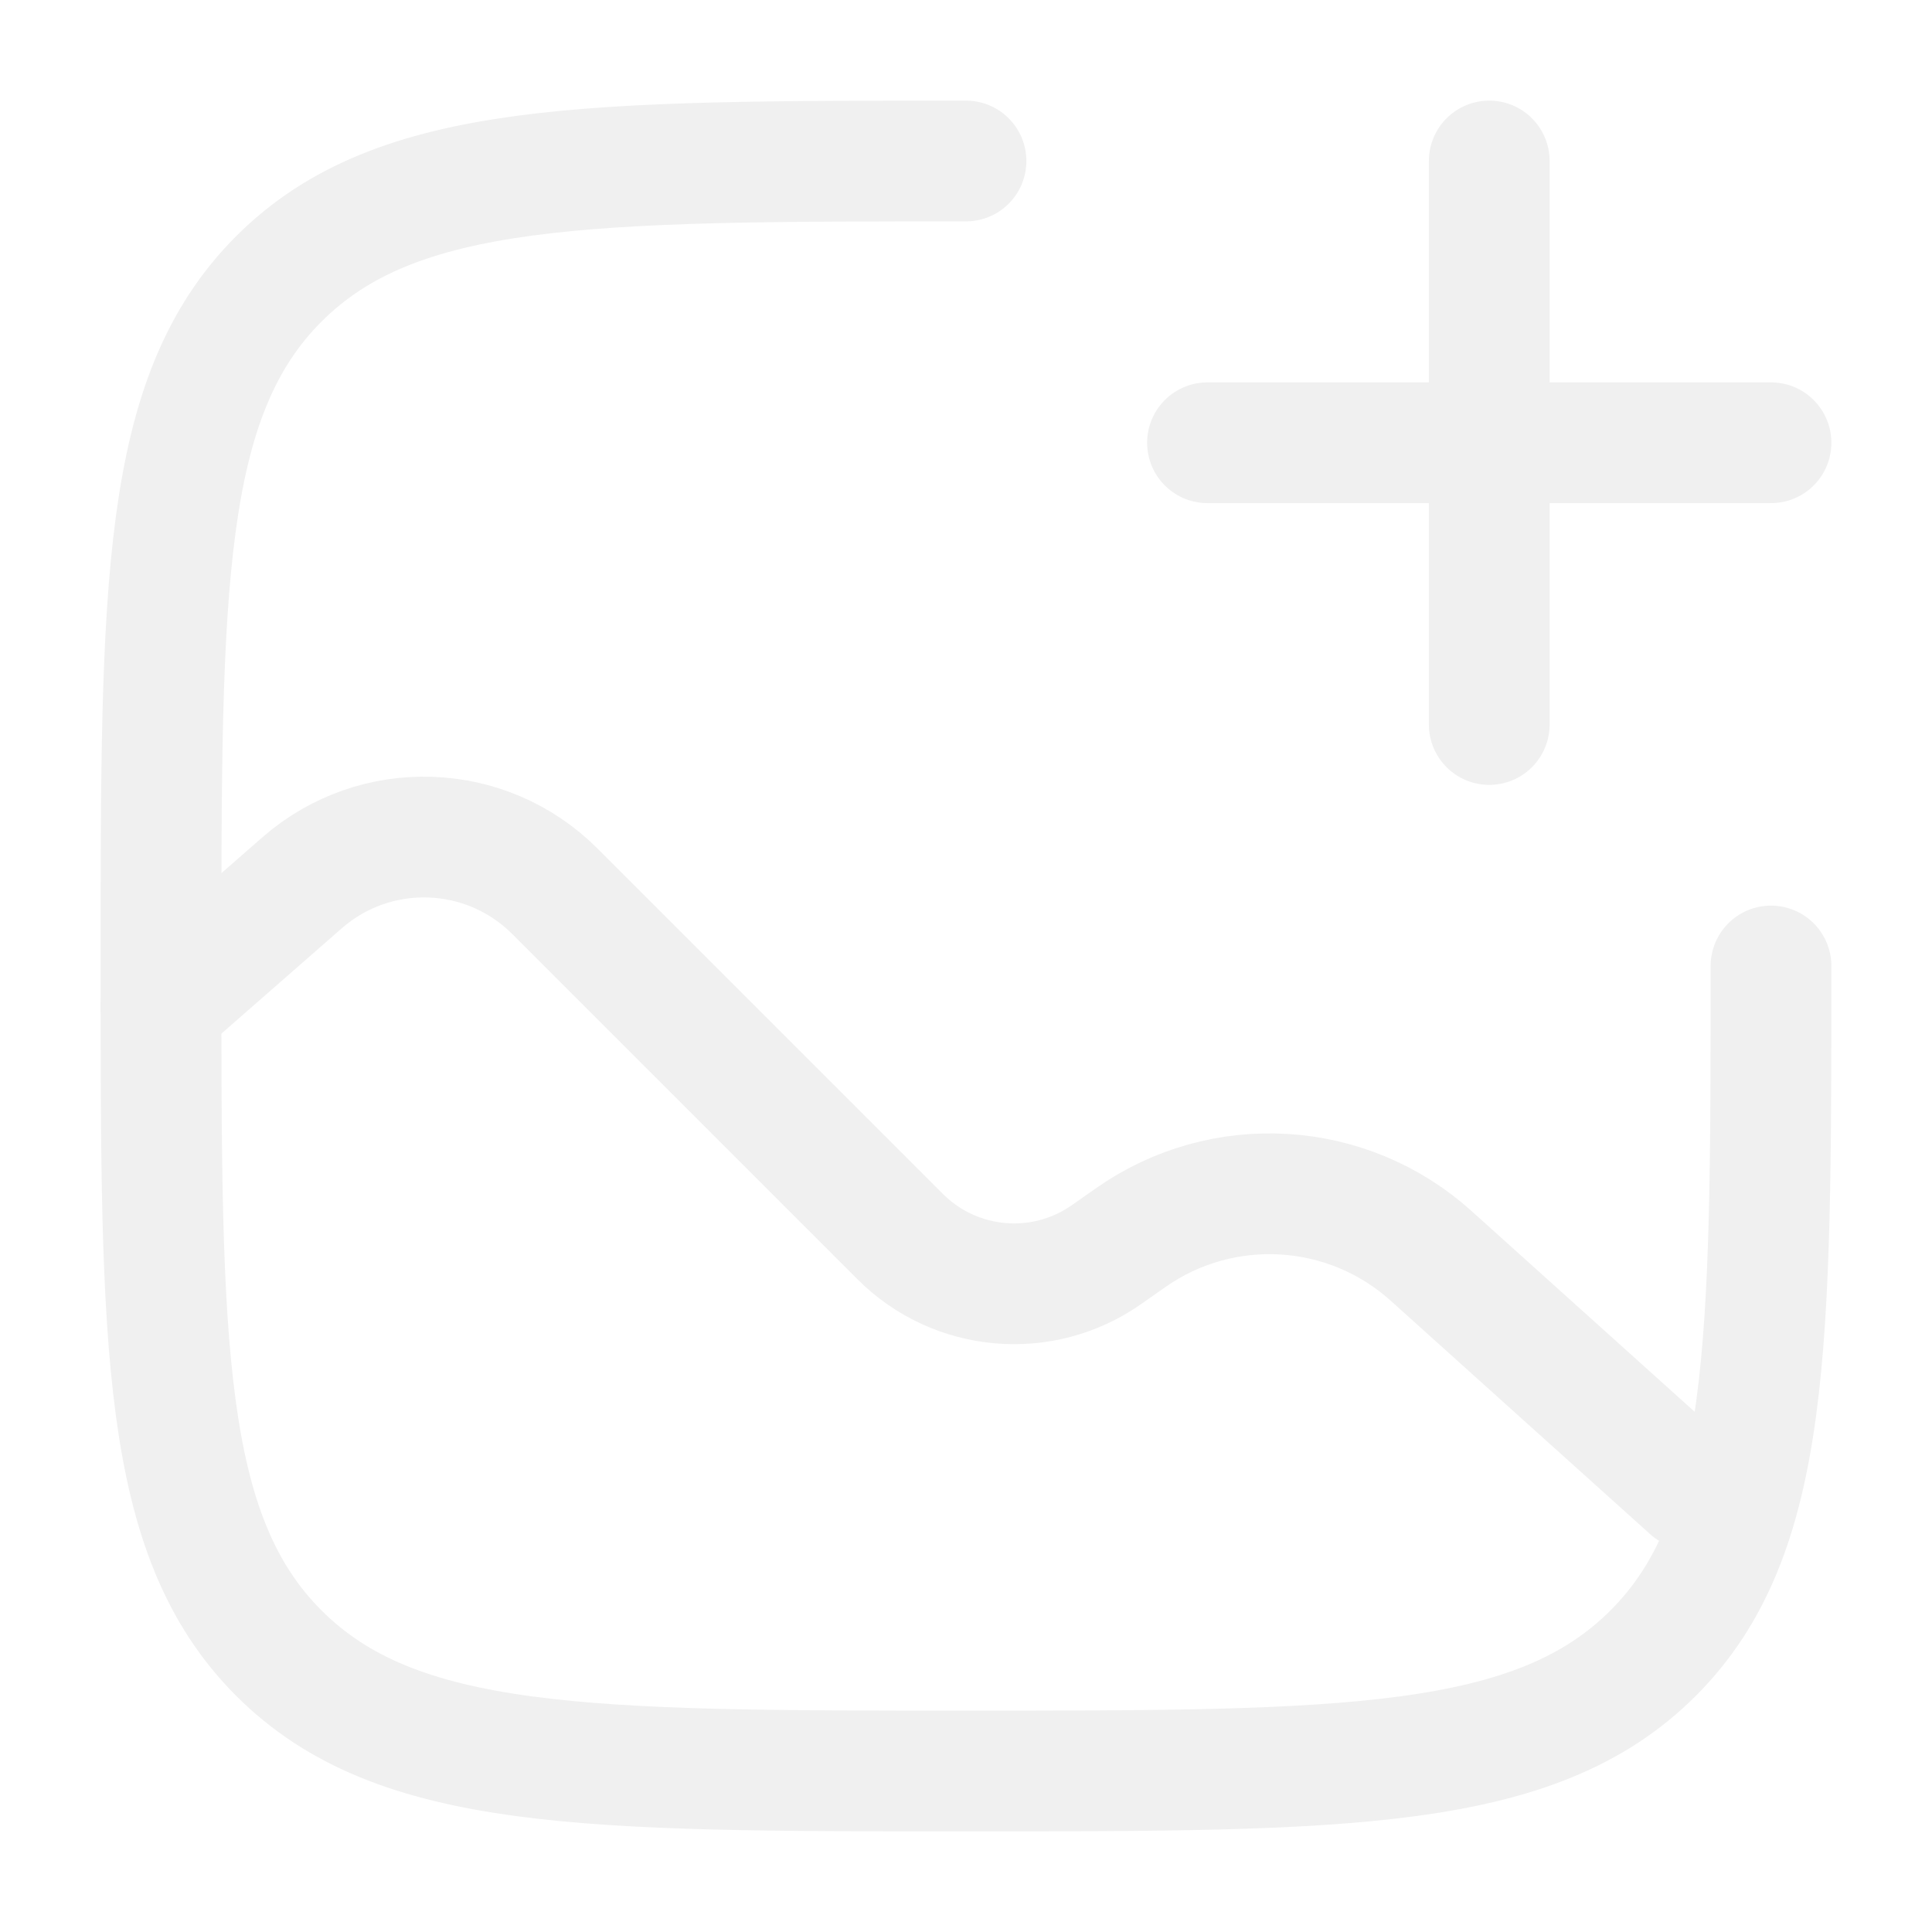
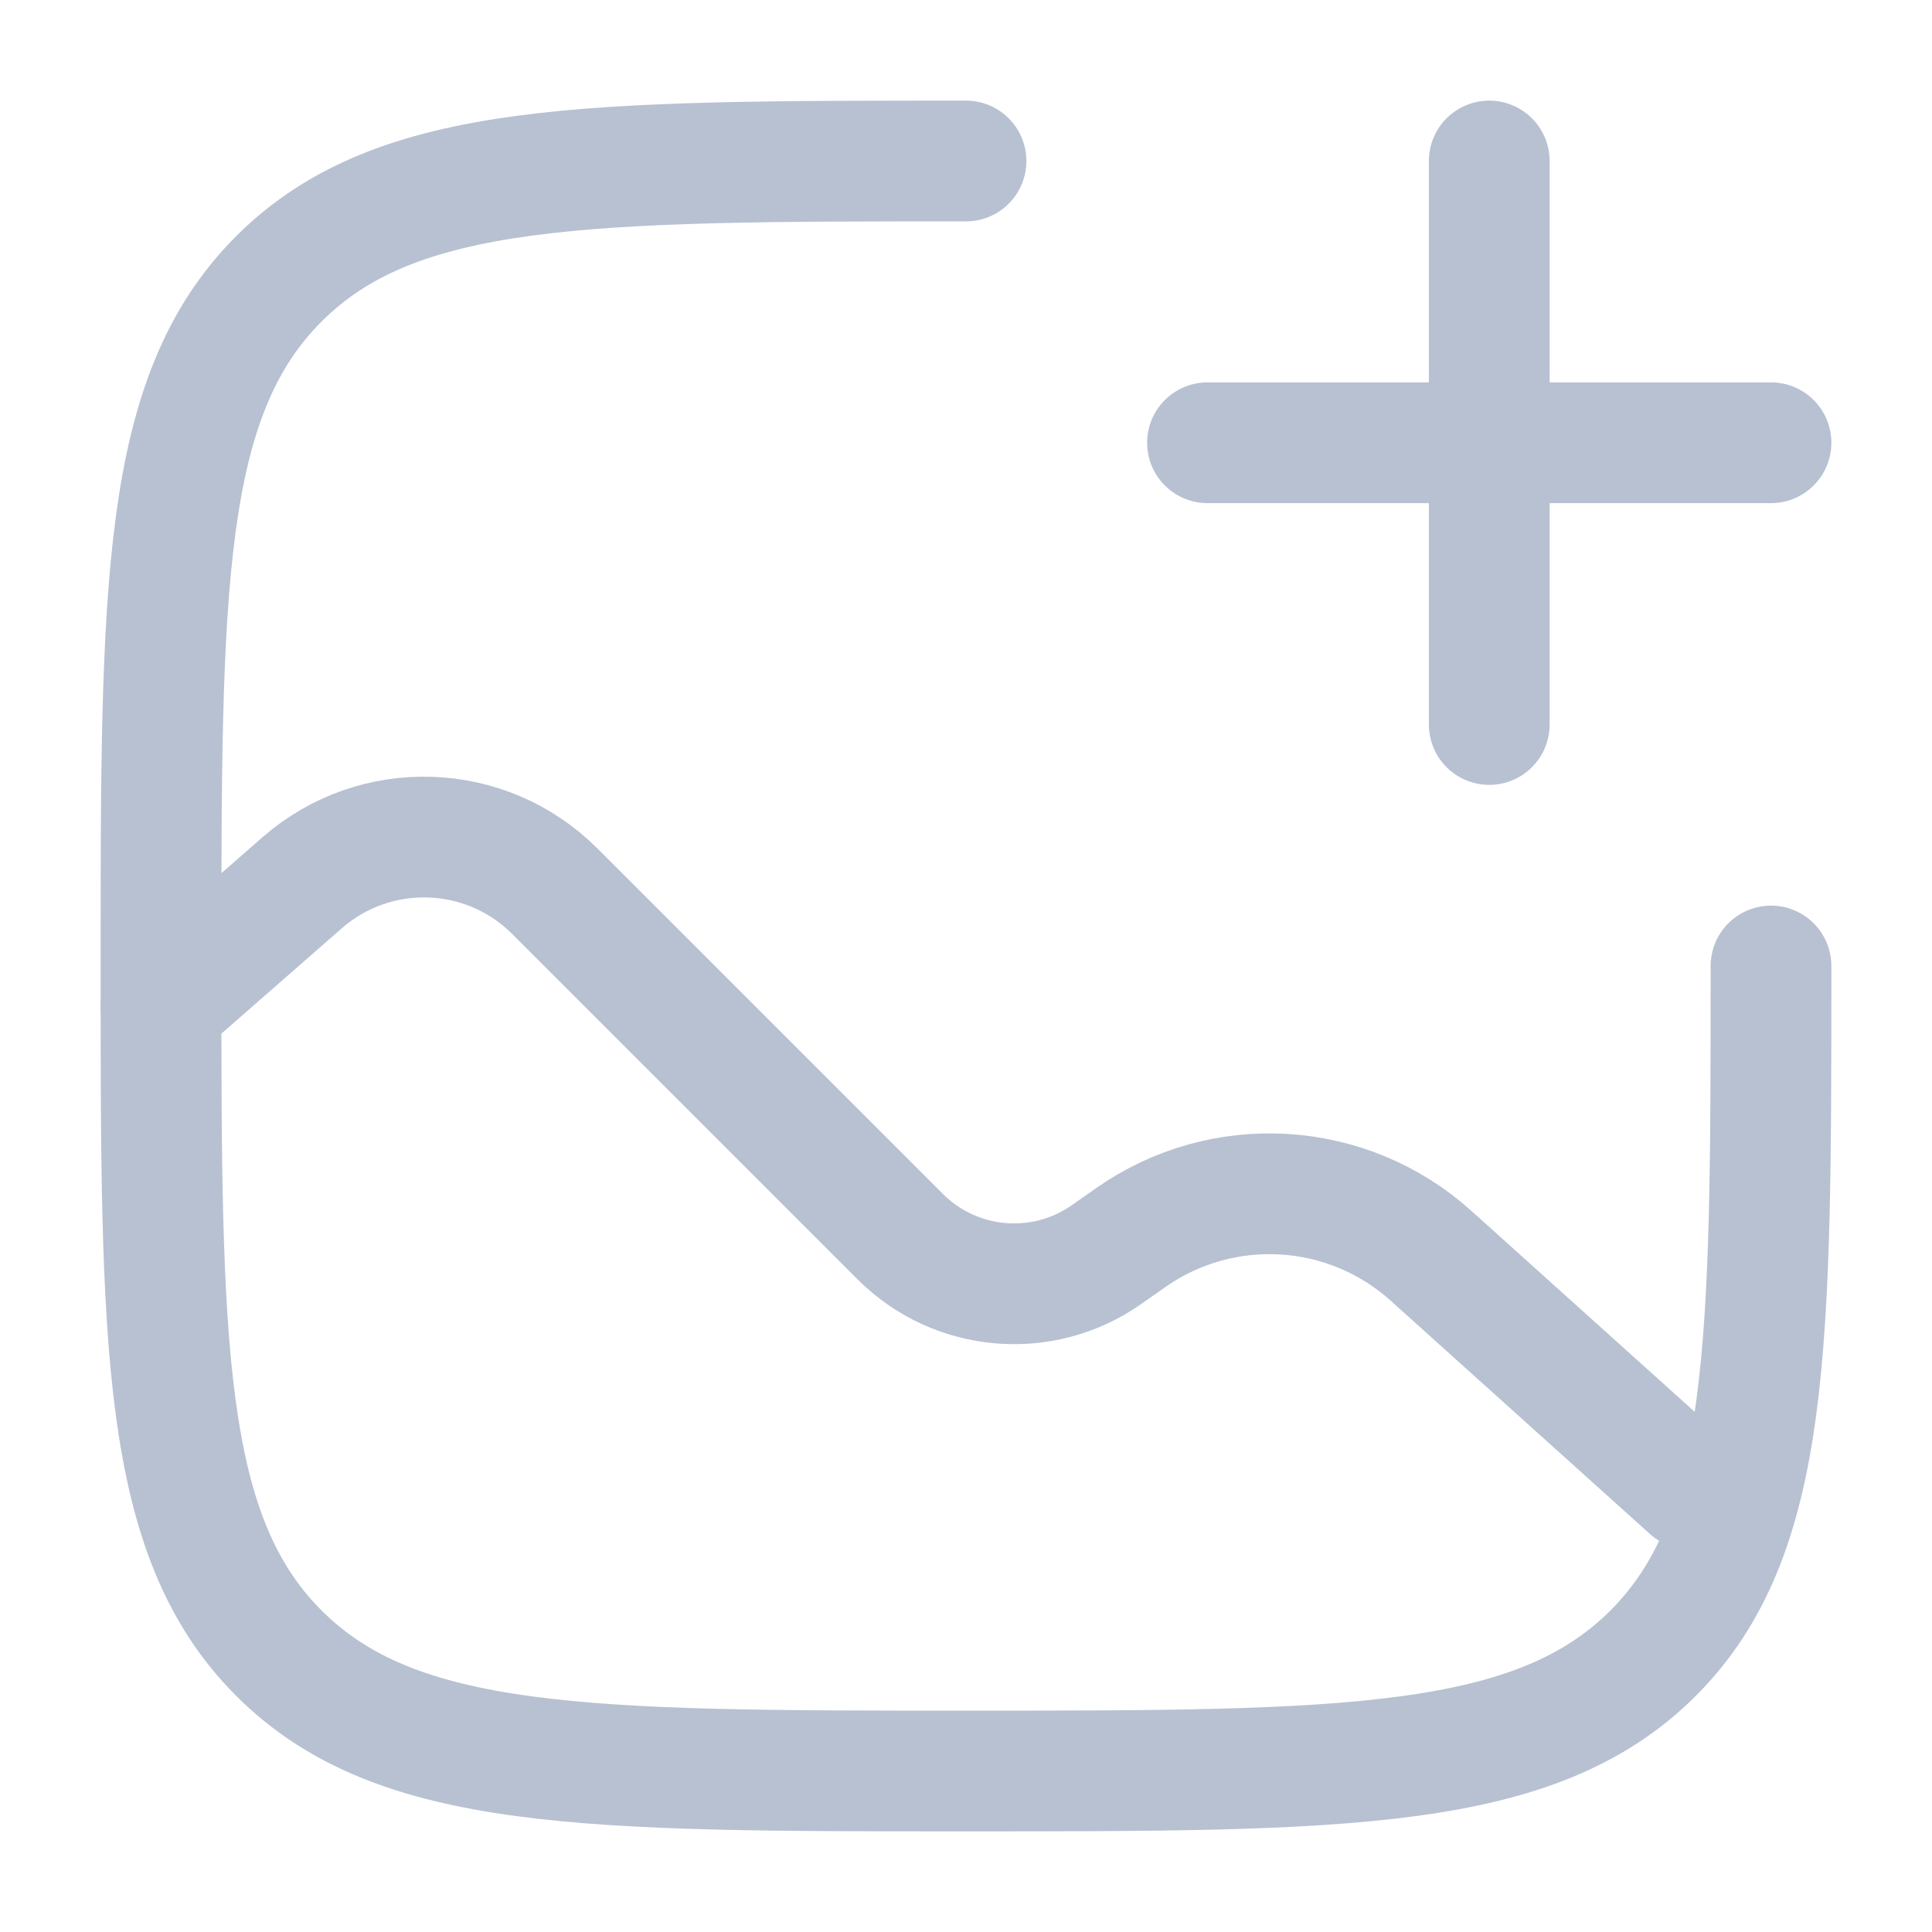
<svg xmlns="http://www.w3.org/2000/svg" viewBox="0 0 24 24" fill="none" id="Gallery-Add--Streamline-Solar-Ar" height="24" width="24">
-   <path d="M22 12c0 4.714 0 7.071 -1.464 8.536C19.071 22 16.714 22 12 22c-4.714 0 -7.071 0 -8.536 -1.464C2 19.071 2 16.714 2 12c0 -4.714 0 -7.071 1.464 -8.536C4.929 2 7.286 2 12 2" stroke="#f0f0f0" stroke-linecap="round" stroke-width="1.5" />
-   <path d="m2 12.5 1.752 -1.533c0.911 -0.797 2.285 -0.752 3.141 0.105l4.29 4.29c0.687 0.687 1.769 0.781 2.564 0.222l0.298 -0.209c1.144 -0.804 2.692 -0.711 3.732 0.225L21 18.5" stroke="#f0f0f0" stroke-linecap="round" stroke-width="1.5" />
-   <path d="M15 5.5h3.5m0 0H22m-3.5 0V9m0 -3.5V2" stroke="#f0f0f0" stroke-linecap="round" stroke-width="1.5" />
+   <path d="M22 12c0 4.714 0 7.071 -1.464 8.536C19.071 22 16.714 22 12 22c-4.714 0 -7.071 0 -8.536 -1.464C2 19.071 2 16.714 2 12c0 -4.714 0 -7.071 1.464 -8.536C4.929 2 7.286 2 12 2" stroke="#b7c1d2" stroke-linecap="round" stroke-width="1.5" />
+   <path d="m2 12.5 1.752 -1.533c0.911 -0.797 2.285 -0.752 3.141 0.105l4.29 4.29c0.687 0.687 1.769 0.781 2.564 0.222l0.298 -0.209c1.144 -0.804 2.692 -0.711 3.732 0.225L21 18.5" stroke="#b7c1d2" stroke-linecap="round" stroke-width="1.5" />
+   <path d="M15 5.5h3.5m0 0H22m-3.5 0V9m0 -3.5V2" stroke="#b7c1d2" stroke-linecap="round" stroke-width="1.5" />
</svg>
